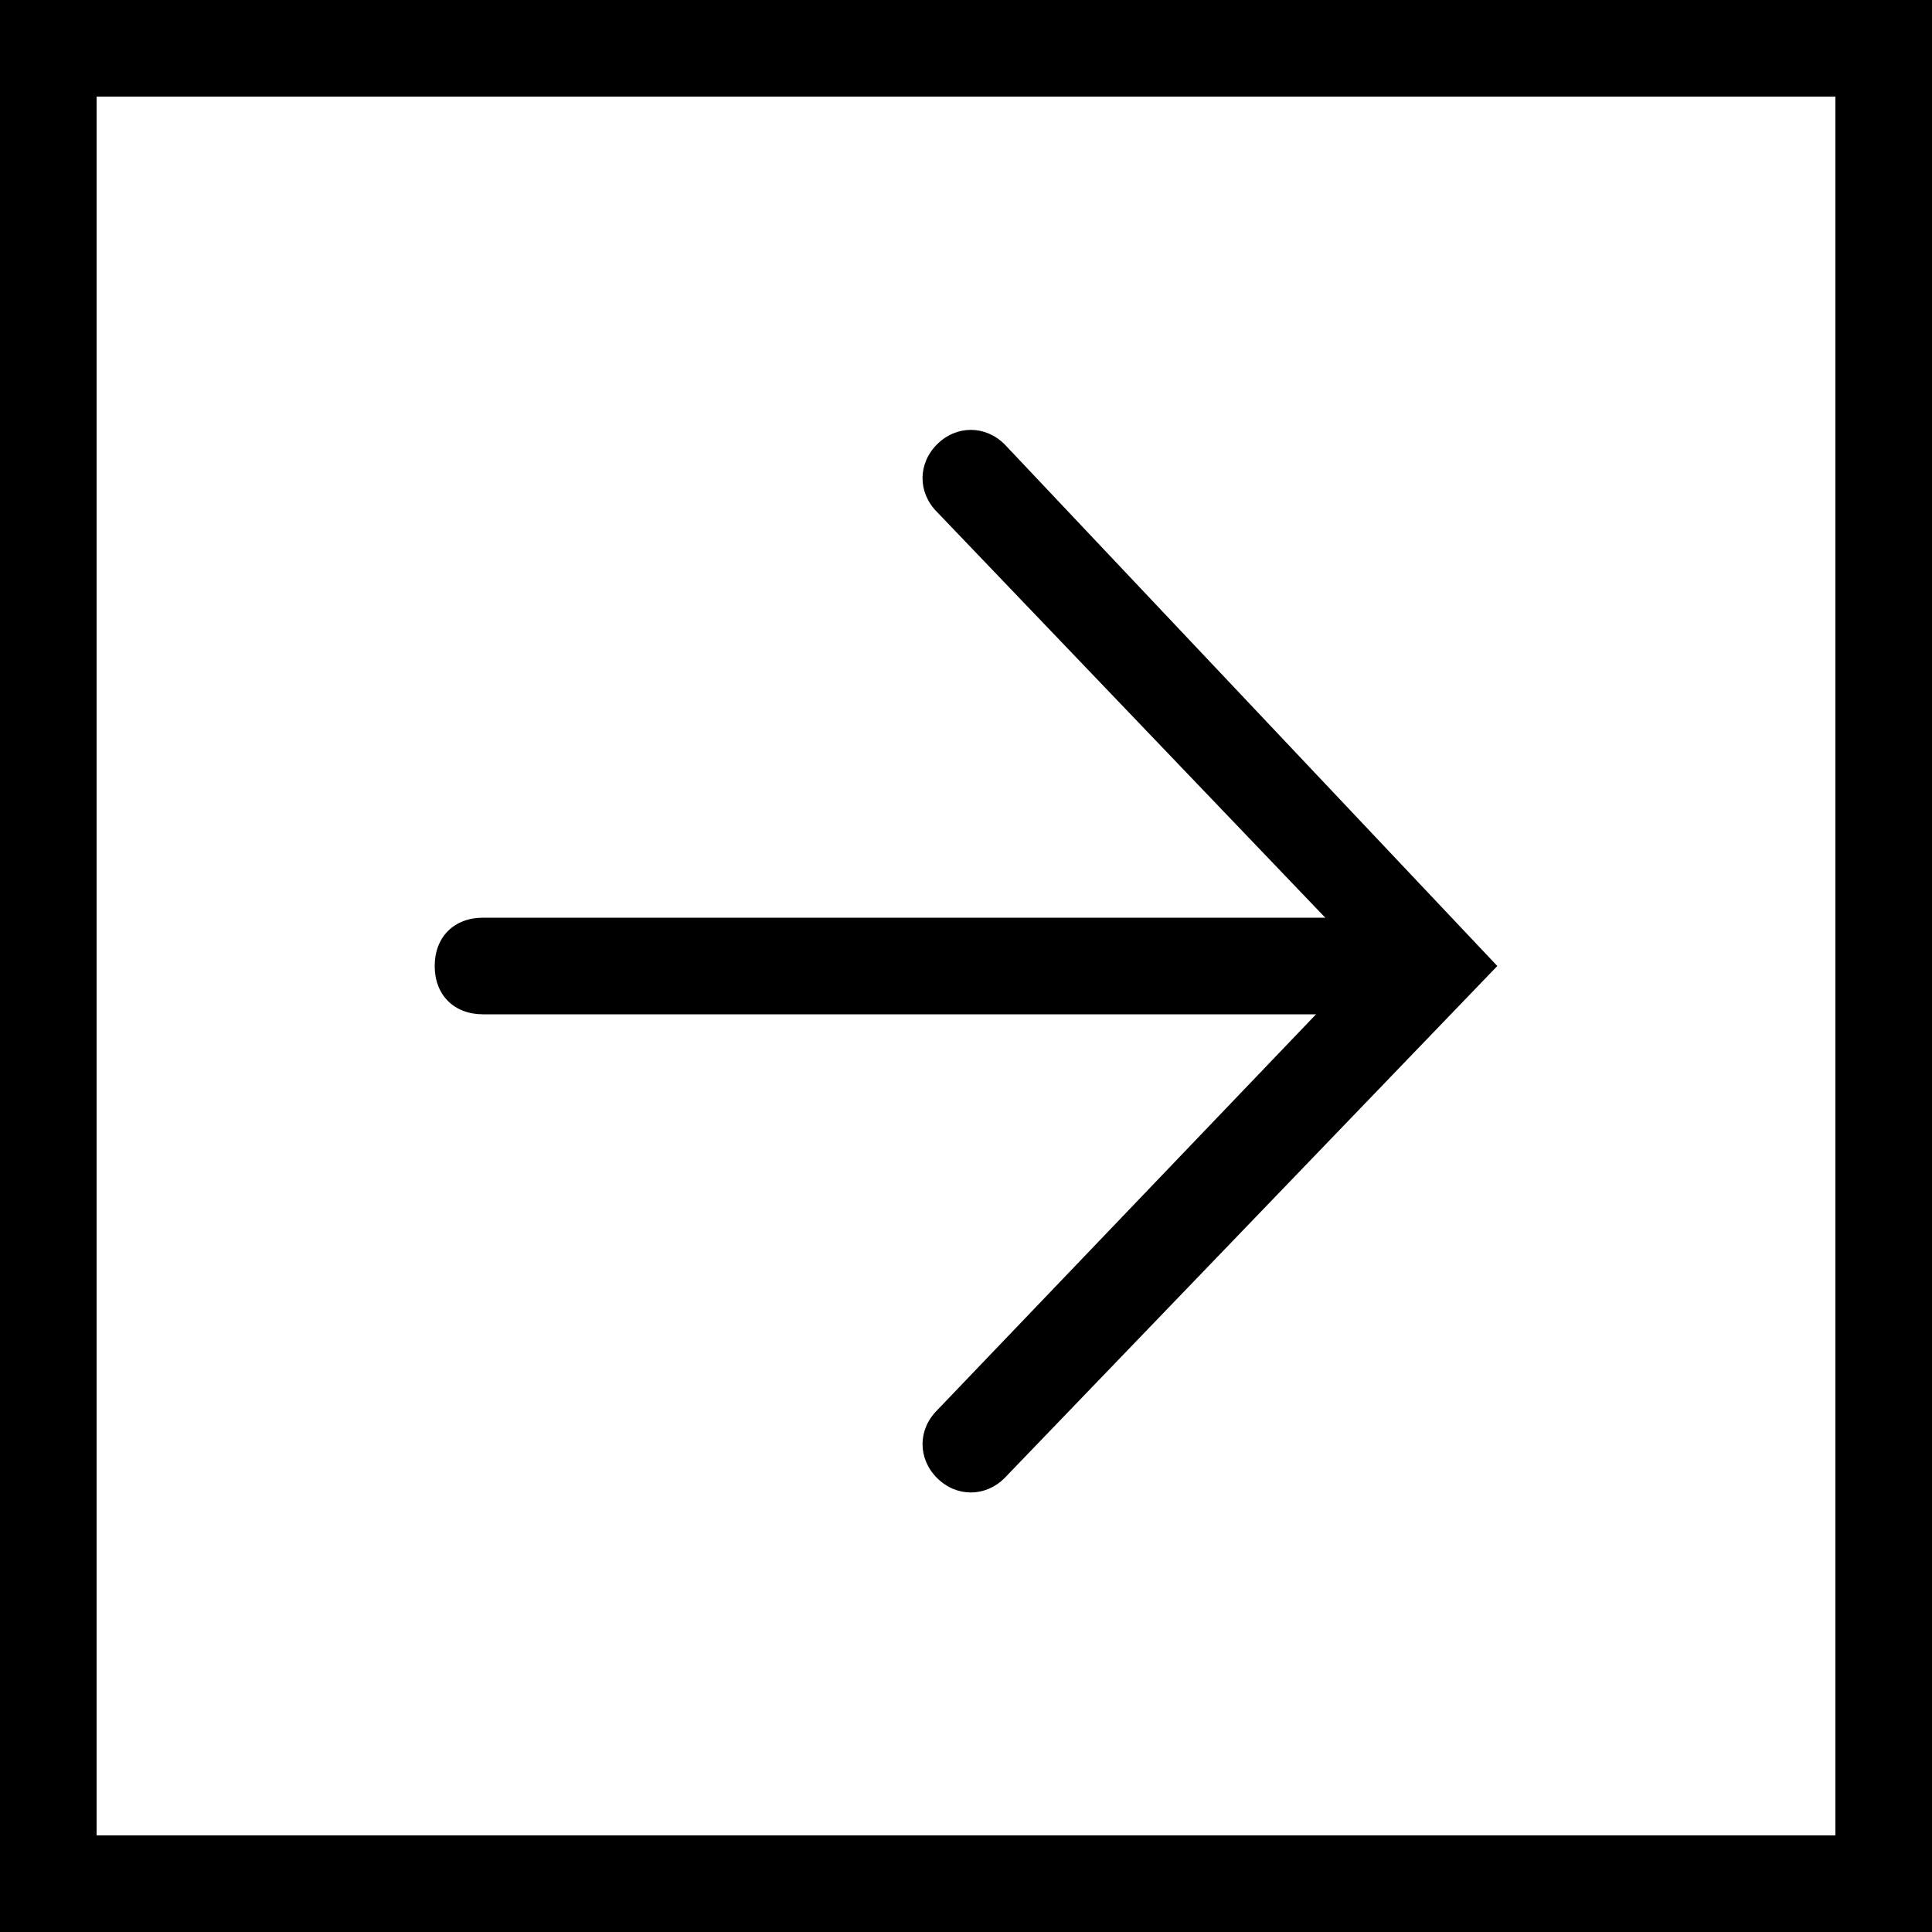
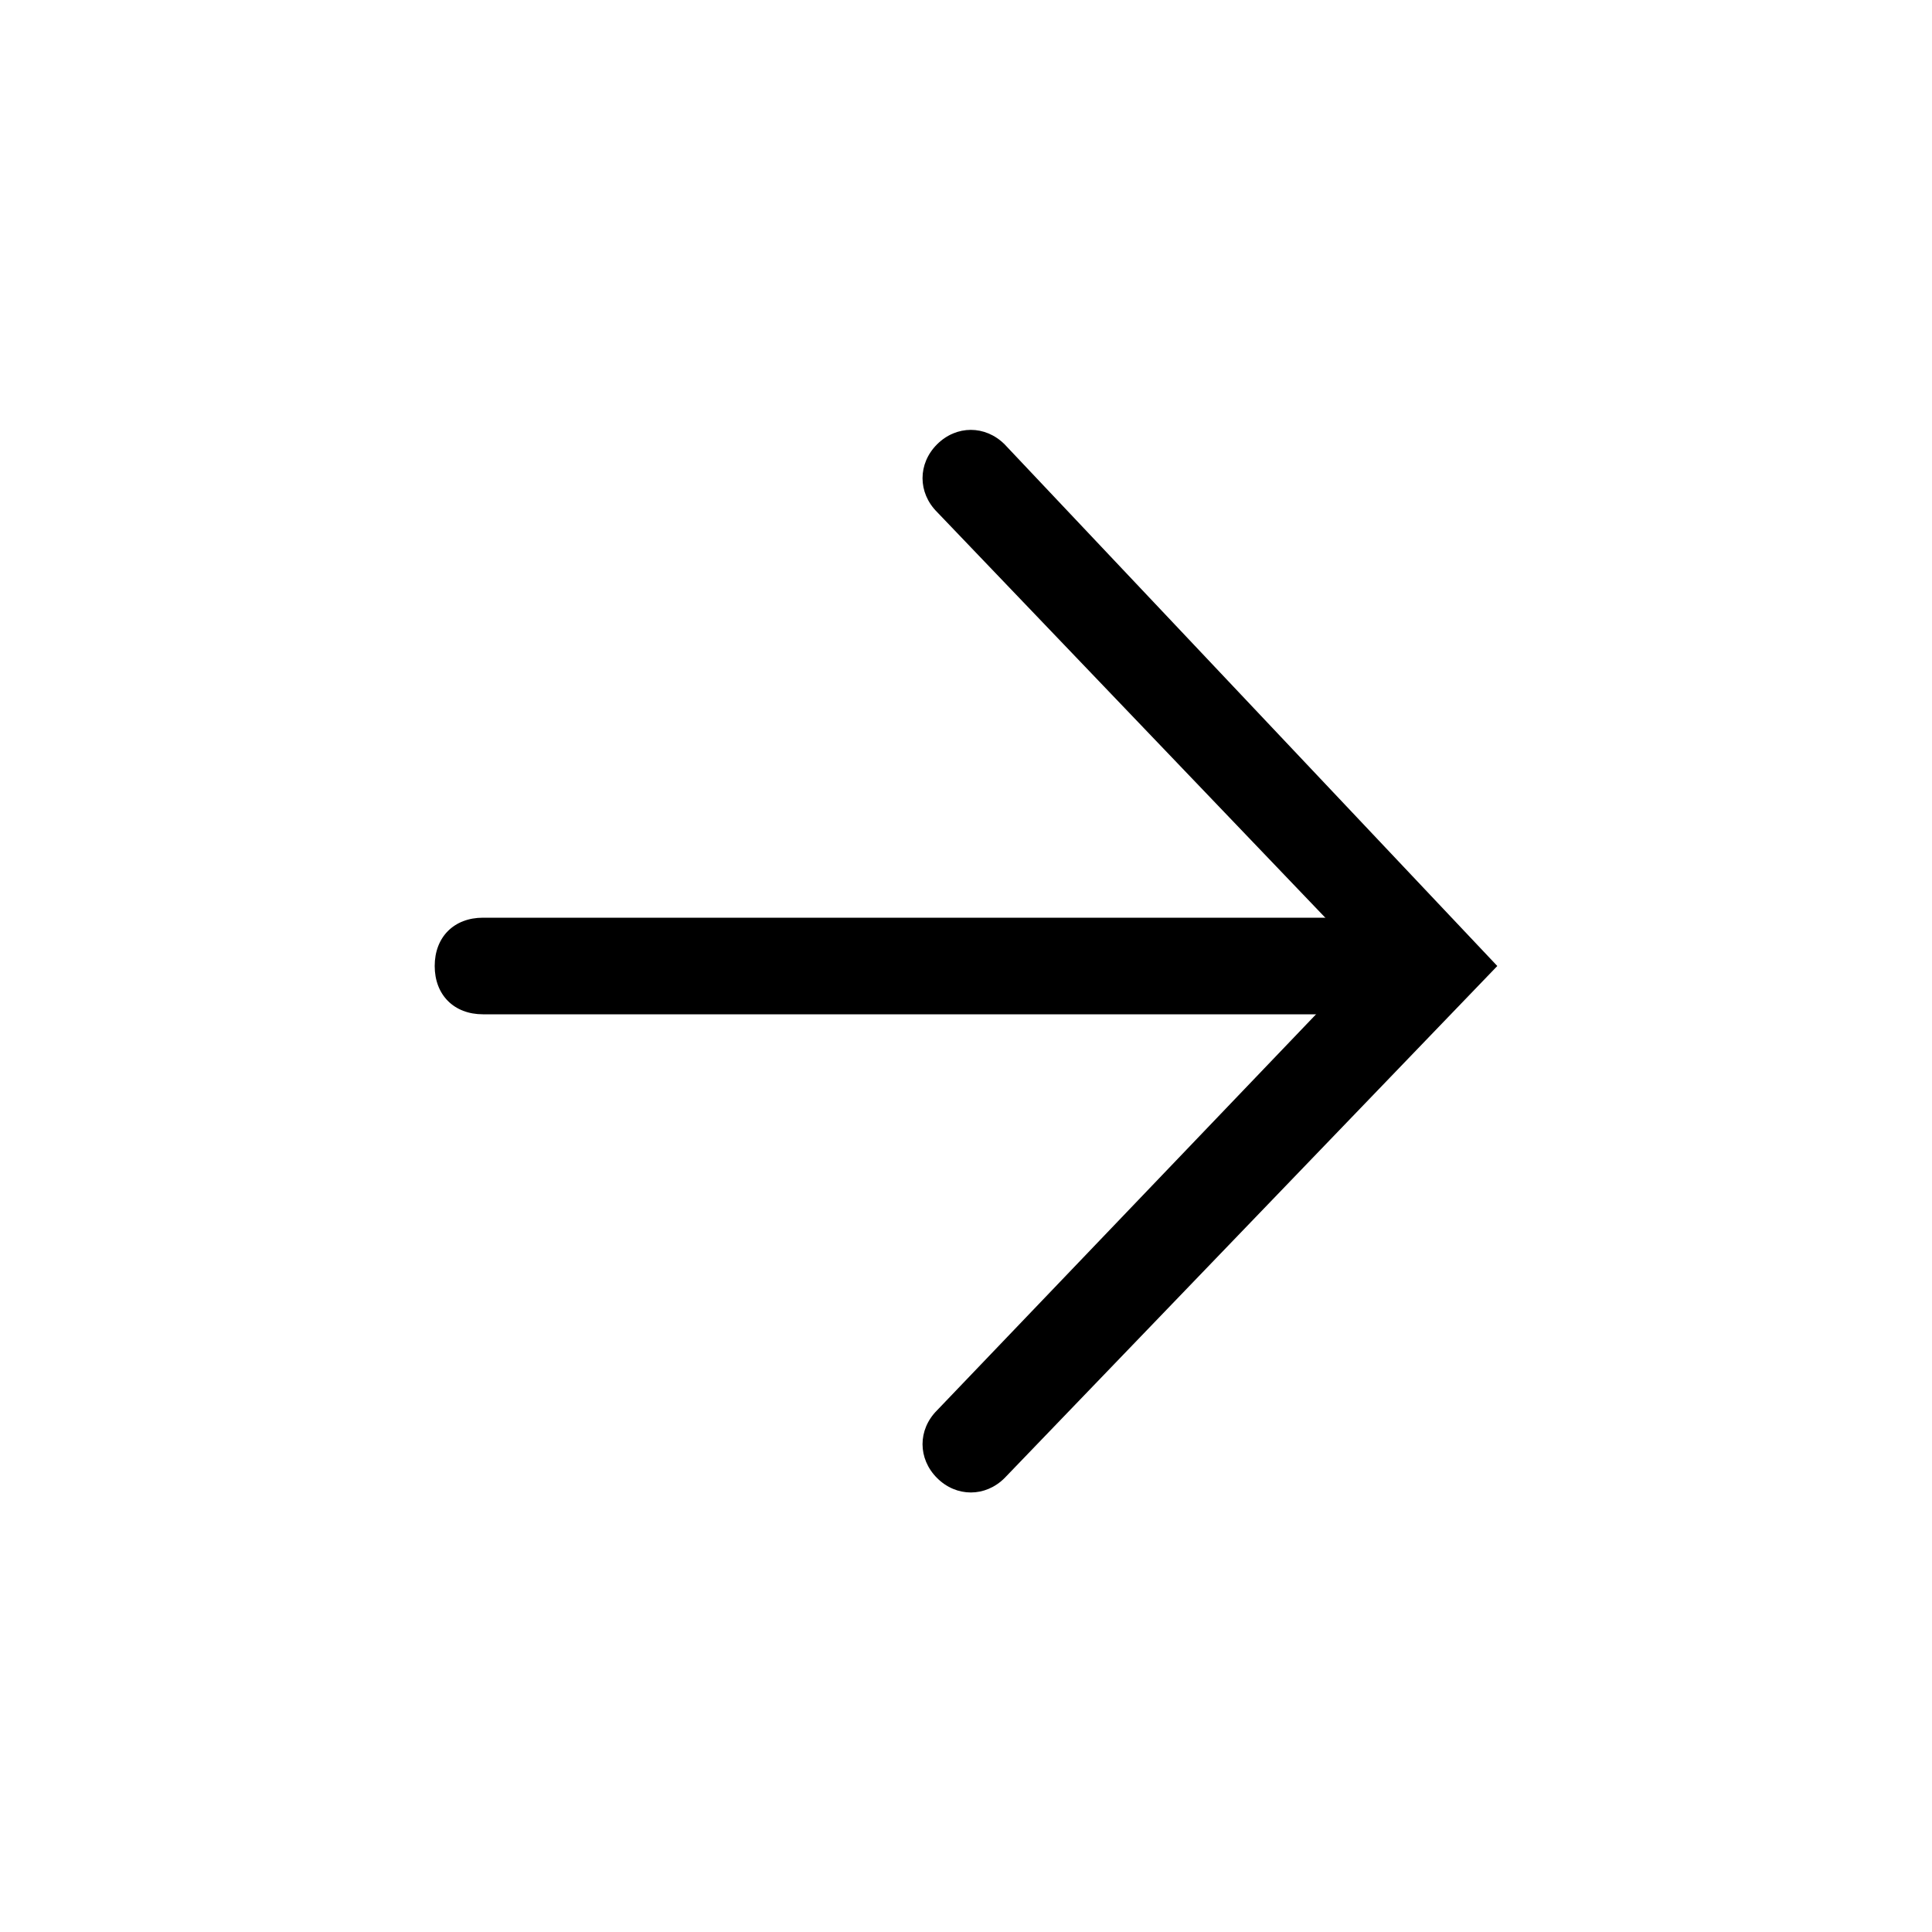
<svg xmlns="http://www.w3.org/2000/svg" version="1.1" x="0px" y="0px" width="40px" height="40px" viewBox="0 0 40 40" style="overflow:visible;enable-background:new 0 0 40 40;" xml:space="preserve">
  <path d="M31,20L20.8,30.6c-0.4,0.4-1,0.4-1.4,0s-0.4-1,0-1.4l8.9-9.3l-8.9-9.3c-0.4-0.4-0.4-1,0-1.4c0.4-0.4,1-0.4,1.4,0L31,20z" />
  <path d="M29.6,21H10c-0.6,0-1-0.4-1-1s0.4-1,1-1h19.5V21z" />
-   <path d="M38,2v36H2V2H38 M40,0H0v40h40V0L40,0z" />
</svg>
